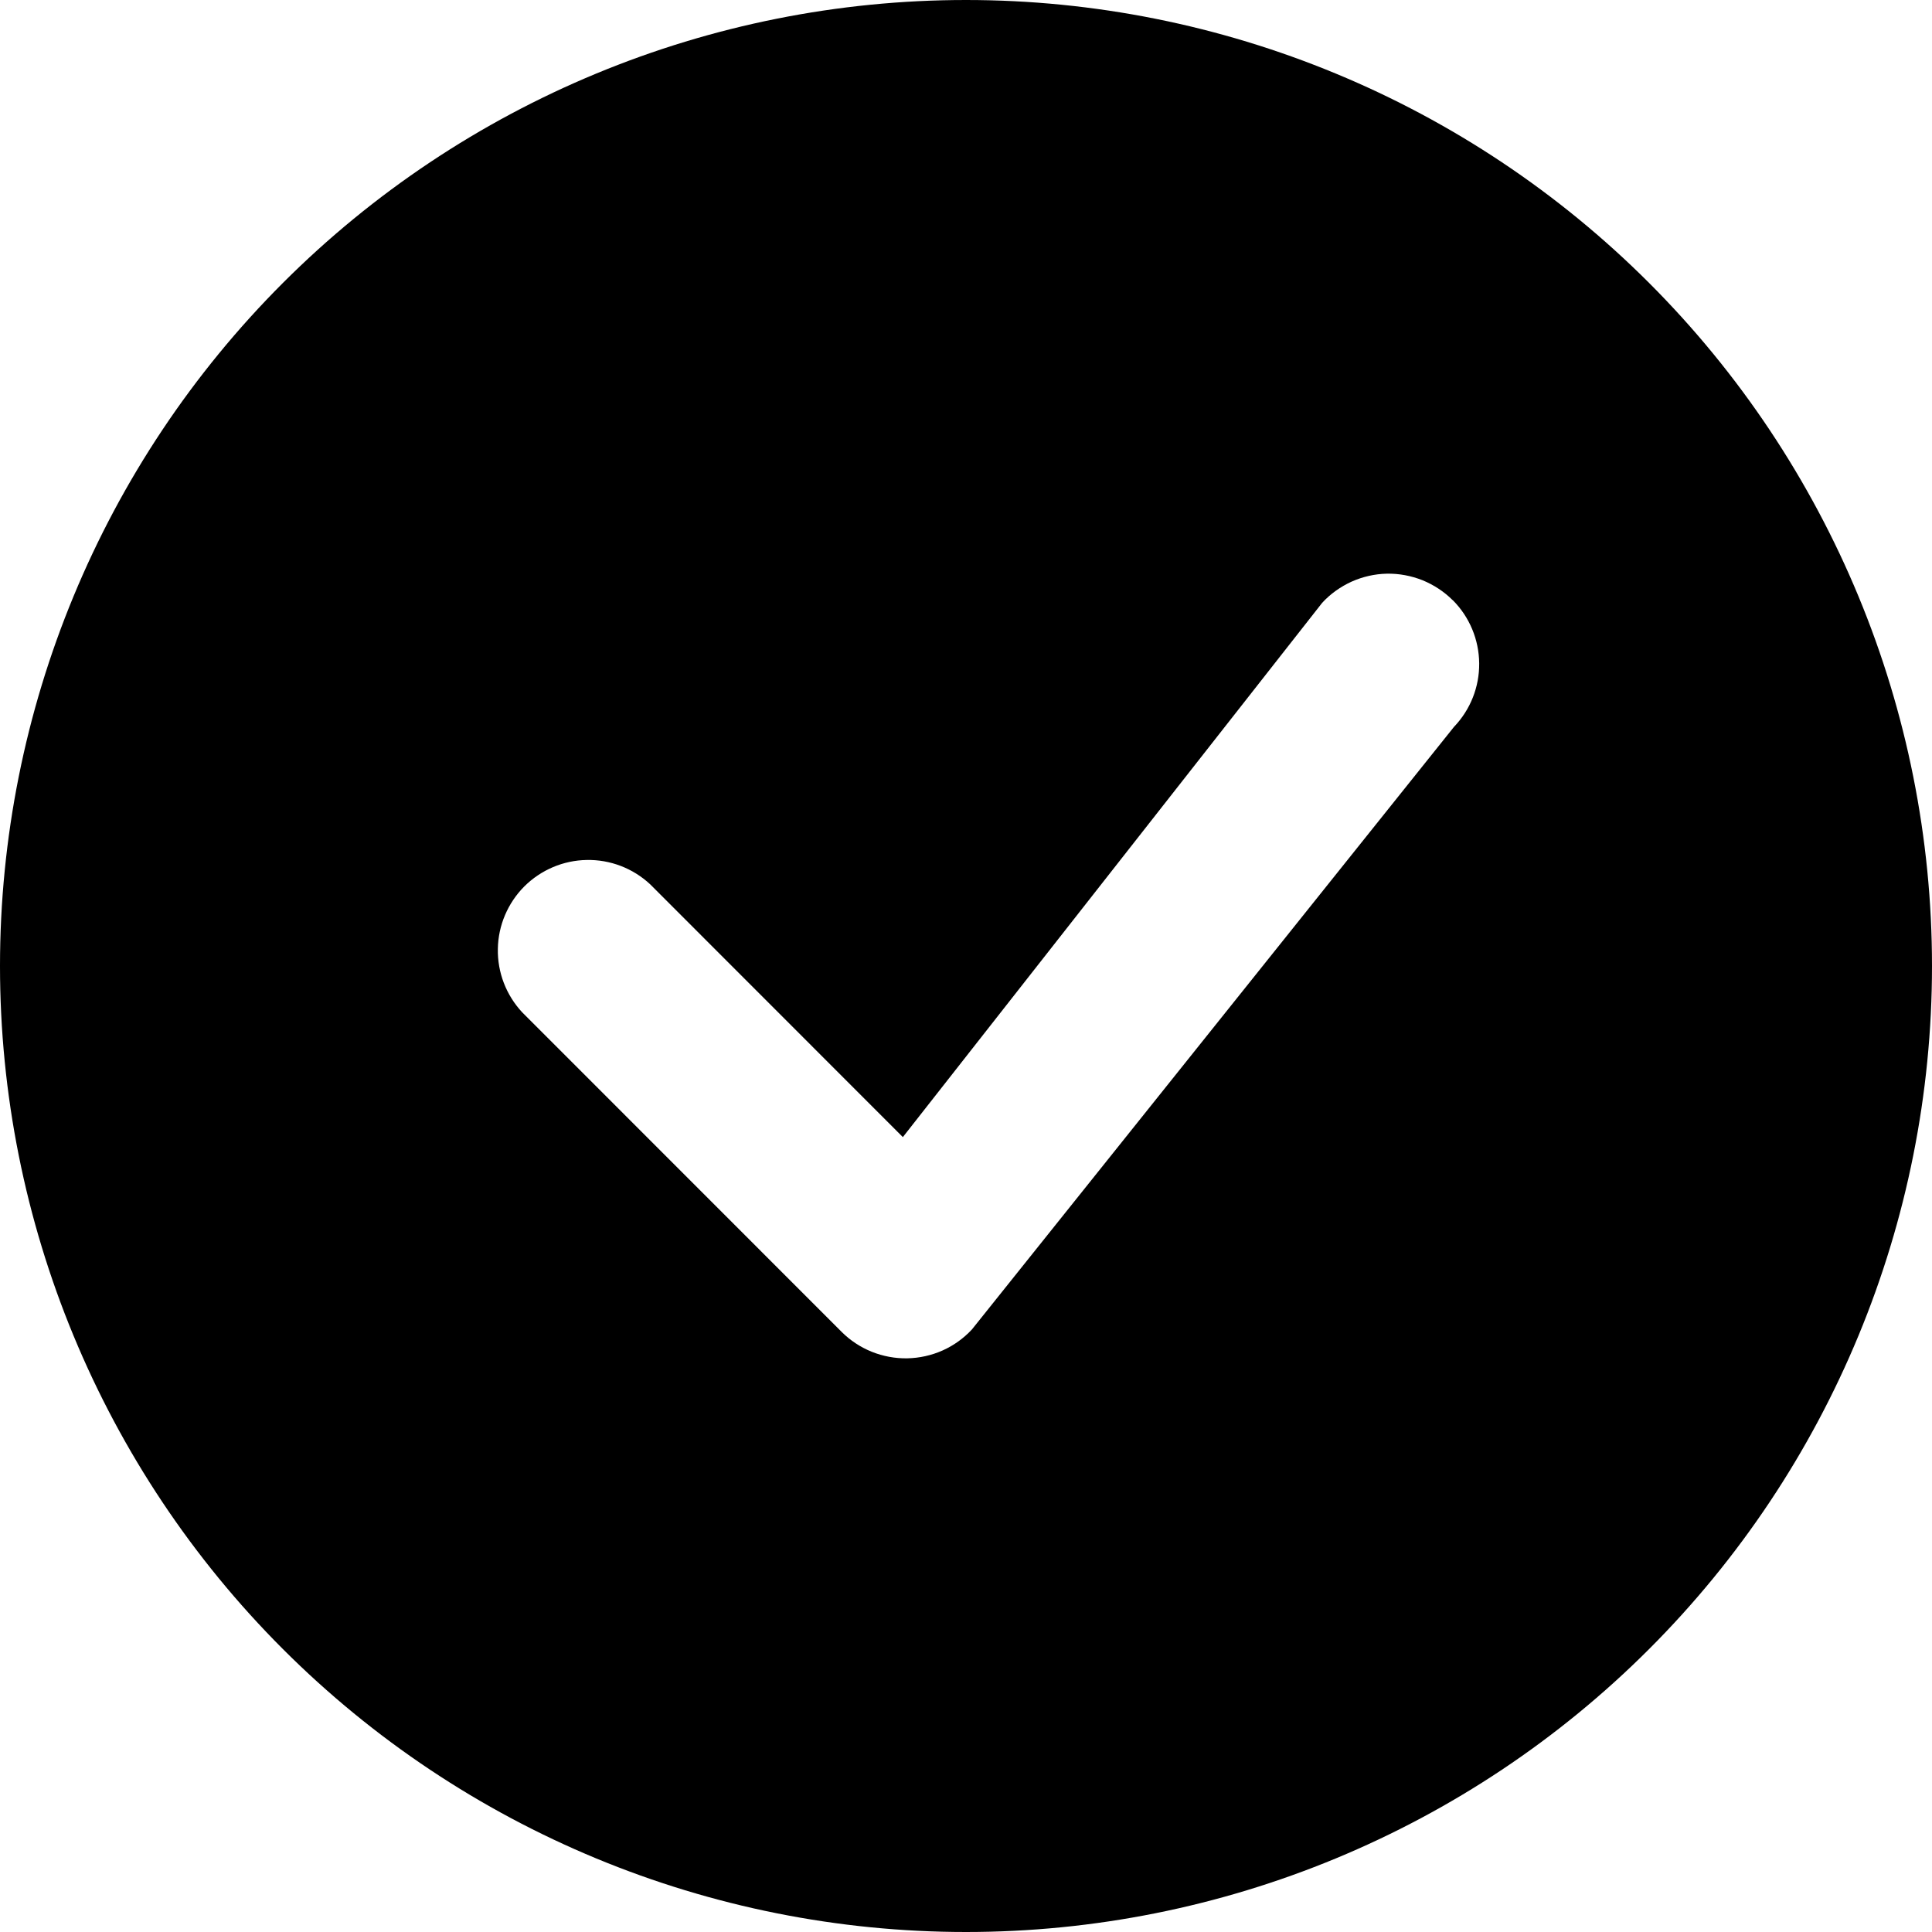
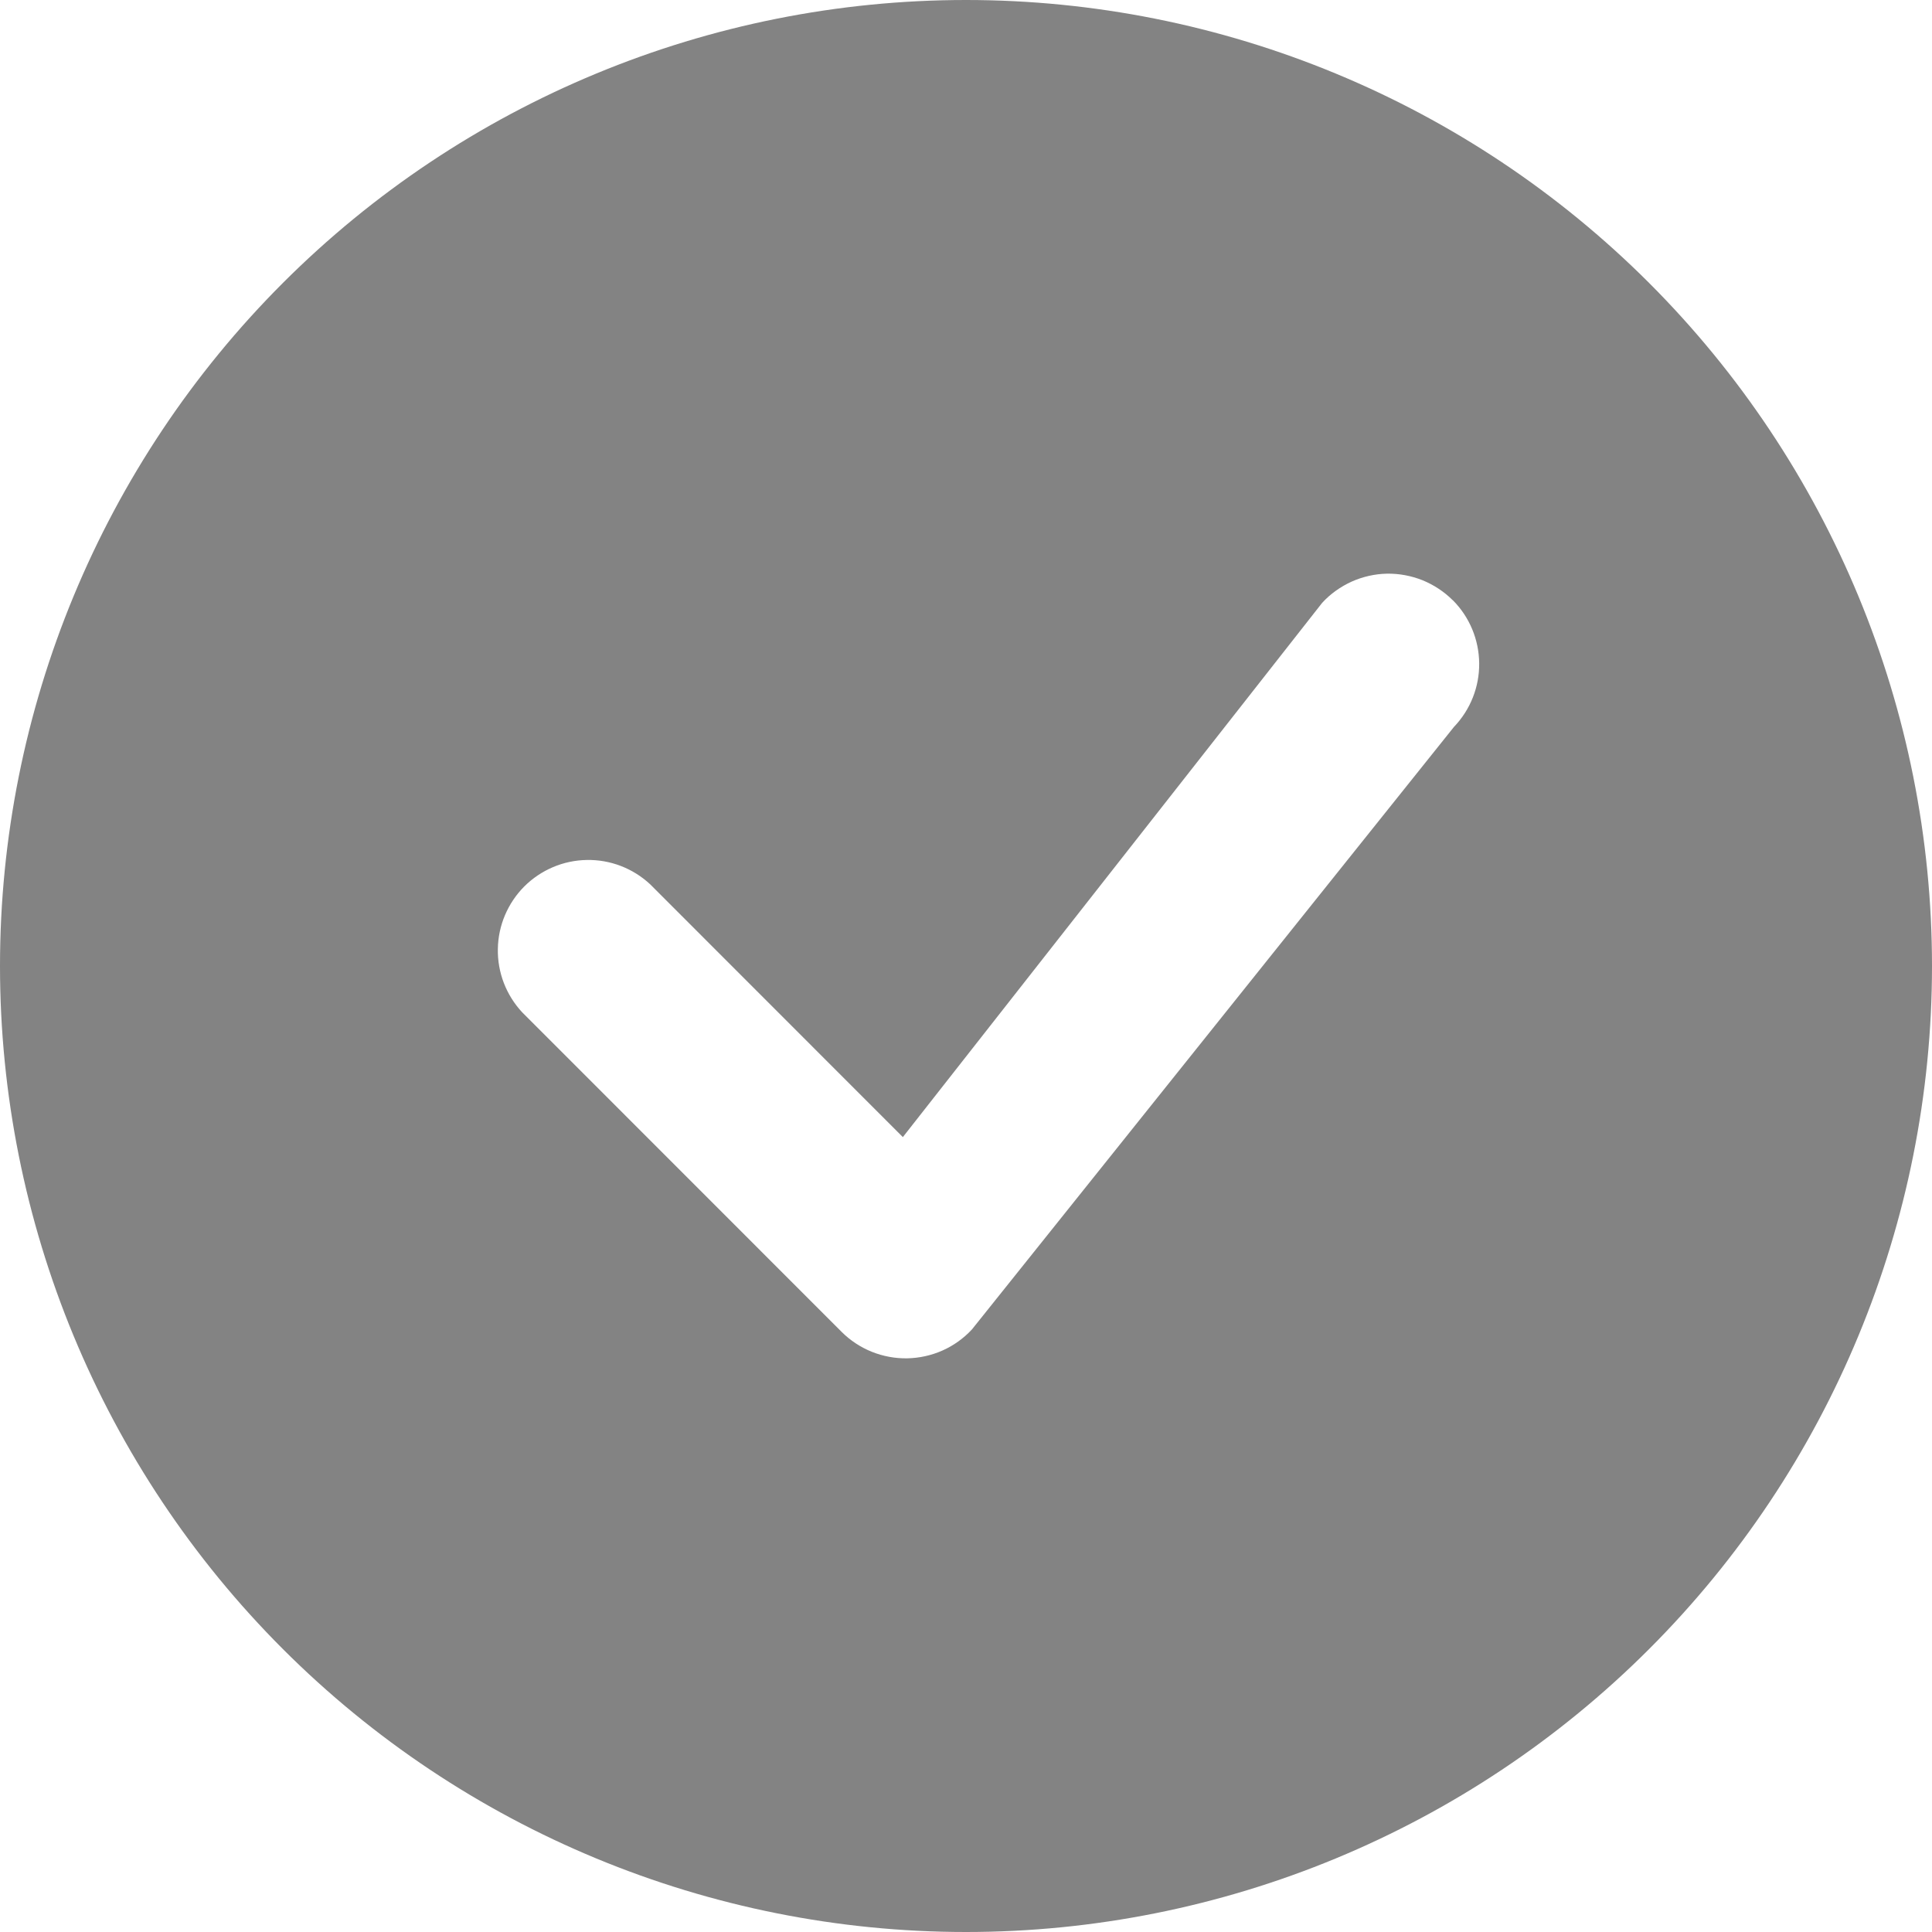
<svg xmlns="http://www.w3.org/2000/svg" width="16" height="16" viewBox="0 0 16 16" fill="none">
-   <path fill-rule="evenodd" clip-rule="evenodd" d="M16 8C16 10.122 15.157 12.157 13.657 13.657C12.157 15.157 10.122 16 8 16C5.878 16 3.843 15.157 2.343 13.657C0.843 12.157 0 10.122 0 8C0 5.878 0.843 3.843 2.343 2.343C3.843 0.843 5.878 0 8 0C10.122 0 12.157 0.843 13.657 2.343C15.157 3.843 16 5.878 16 8V8ZM12.03 4.97C11.959 4.899 11.873 4.843 11.78 4.805C11.686 4.768 11.586 4.749 11.485 4.751C11.384 4.753 11.285 4.776 11.193 4.817C11.101 4.859 11.018 4.918 10.95 4.992L7.477 9.417L5.384 7.323C5.242 7.191 5.054 7.118 4.859 7.122C4.665 7.125 4.48 7.204 4.342 7.341C4.205 7.479 4.126 7.664 4.123 7.858C4.119 8.053 4.192 8.241 4.324 8.383L6.97 11.03C7.041 11.101 7.126 11.157 7.22 11.195C7.313 11.232 7.413 11.251 7.514 11.249C7.614 11.247 7.714 11.225 7.806 11.184C7.898 11.143 7.98 11.084 8.049 11.01L12.041 6.02C12.177 5.878 12.252 5.689 12.25 5.493C12.248 5.297 12.17 5.109 12.031 4.97H12.03Z" fill="black" />
+   <path fill-rule="evenodd" clip-rule="evenodd" d="M16 8C16 10.122 15.157 12.157 13.657 13.657C12.157 15.157 10.122 16 8 16C5.878 16 3.843 15.157 2.343 13.657C0.843 12.157 0 10.122 0 8C0 5.878 0.843 3.843 2.343 2.343C3.843 0.843 5.878 0 8 0C10.122 0 12.157 0.843 13.657 2.343C15.157 3.843 16 5.878 16 8V8ZM12.03 4.97C11.959 4.899 11.873 4.843 11.78 4.805C11.686 4.768 11.586 4.749 11.485 4.751C11.384 4.753 11.285 4.776 11.193 4.817C11.101 4.859 11.018 4.918 10.95 4.992L7.477 9.417L5.384 7.323C5.242 7.191 5.054 7.118 4.859 7.122C4.665 7.125 4.48 7.204 4.342 7.341C4.205 7.479 4.126 7.664 4.123 7.858C4.119 8.053 4.192 8.241 4.324 8.383L6.97 11.03C7.041 11.101 7.126 11.157 7.22 11.195C7.313 11.232 7.413 11.251 7.514 11.249C7.614 11.247 7.714 11.225 7.806 11.184C7.898 11.143 7.98 11.084 8.049 11.01L12.041 6.02C12.177 5.878 12.252 5.689 12.25 5.493C12.248 5.297 12.17 5.109 12.031 4.97H12.03Z" fill="#838383" />
</svg>
